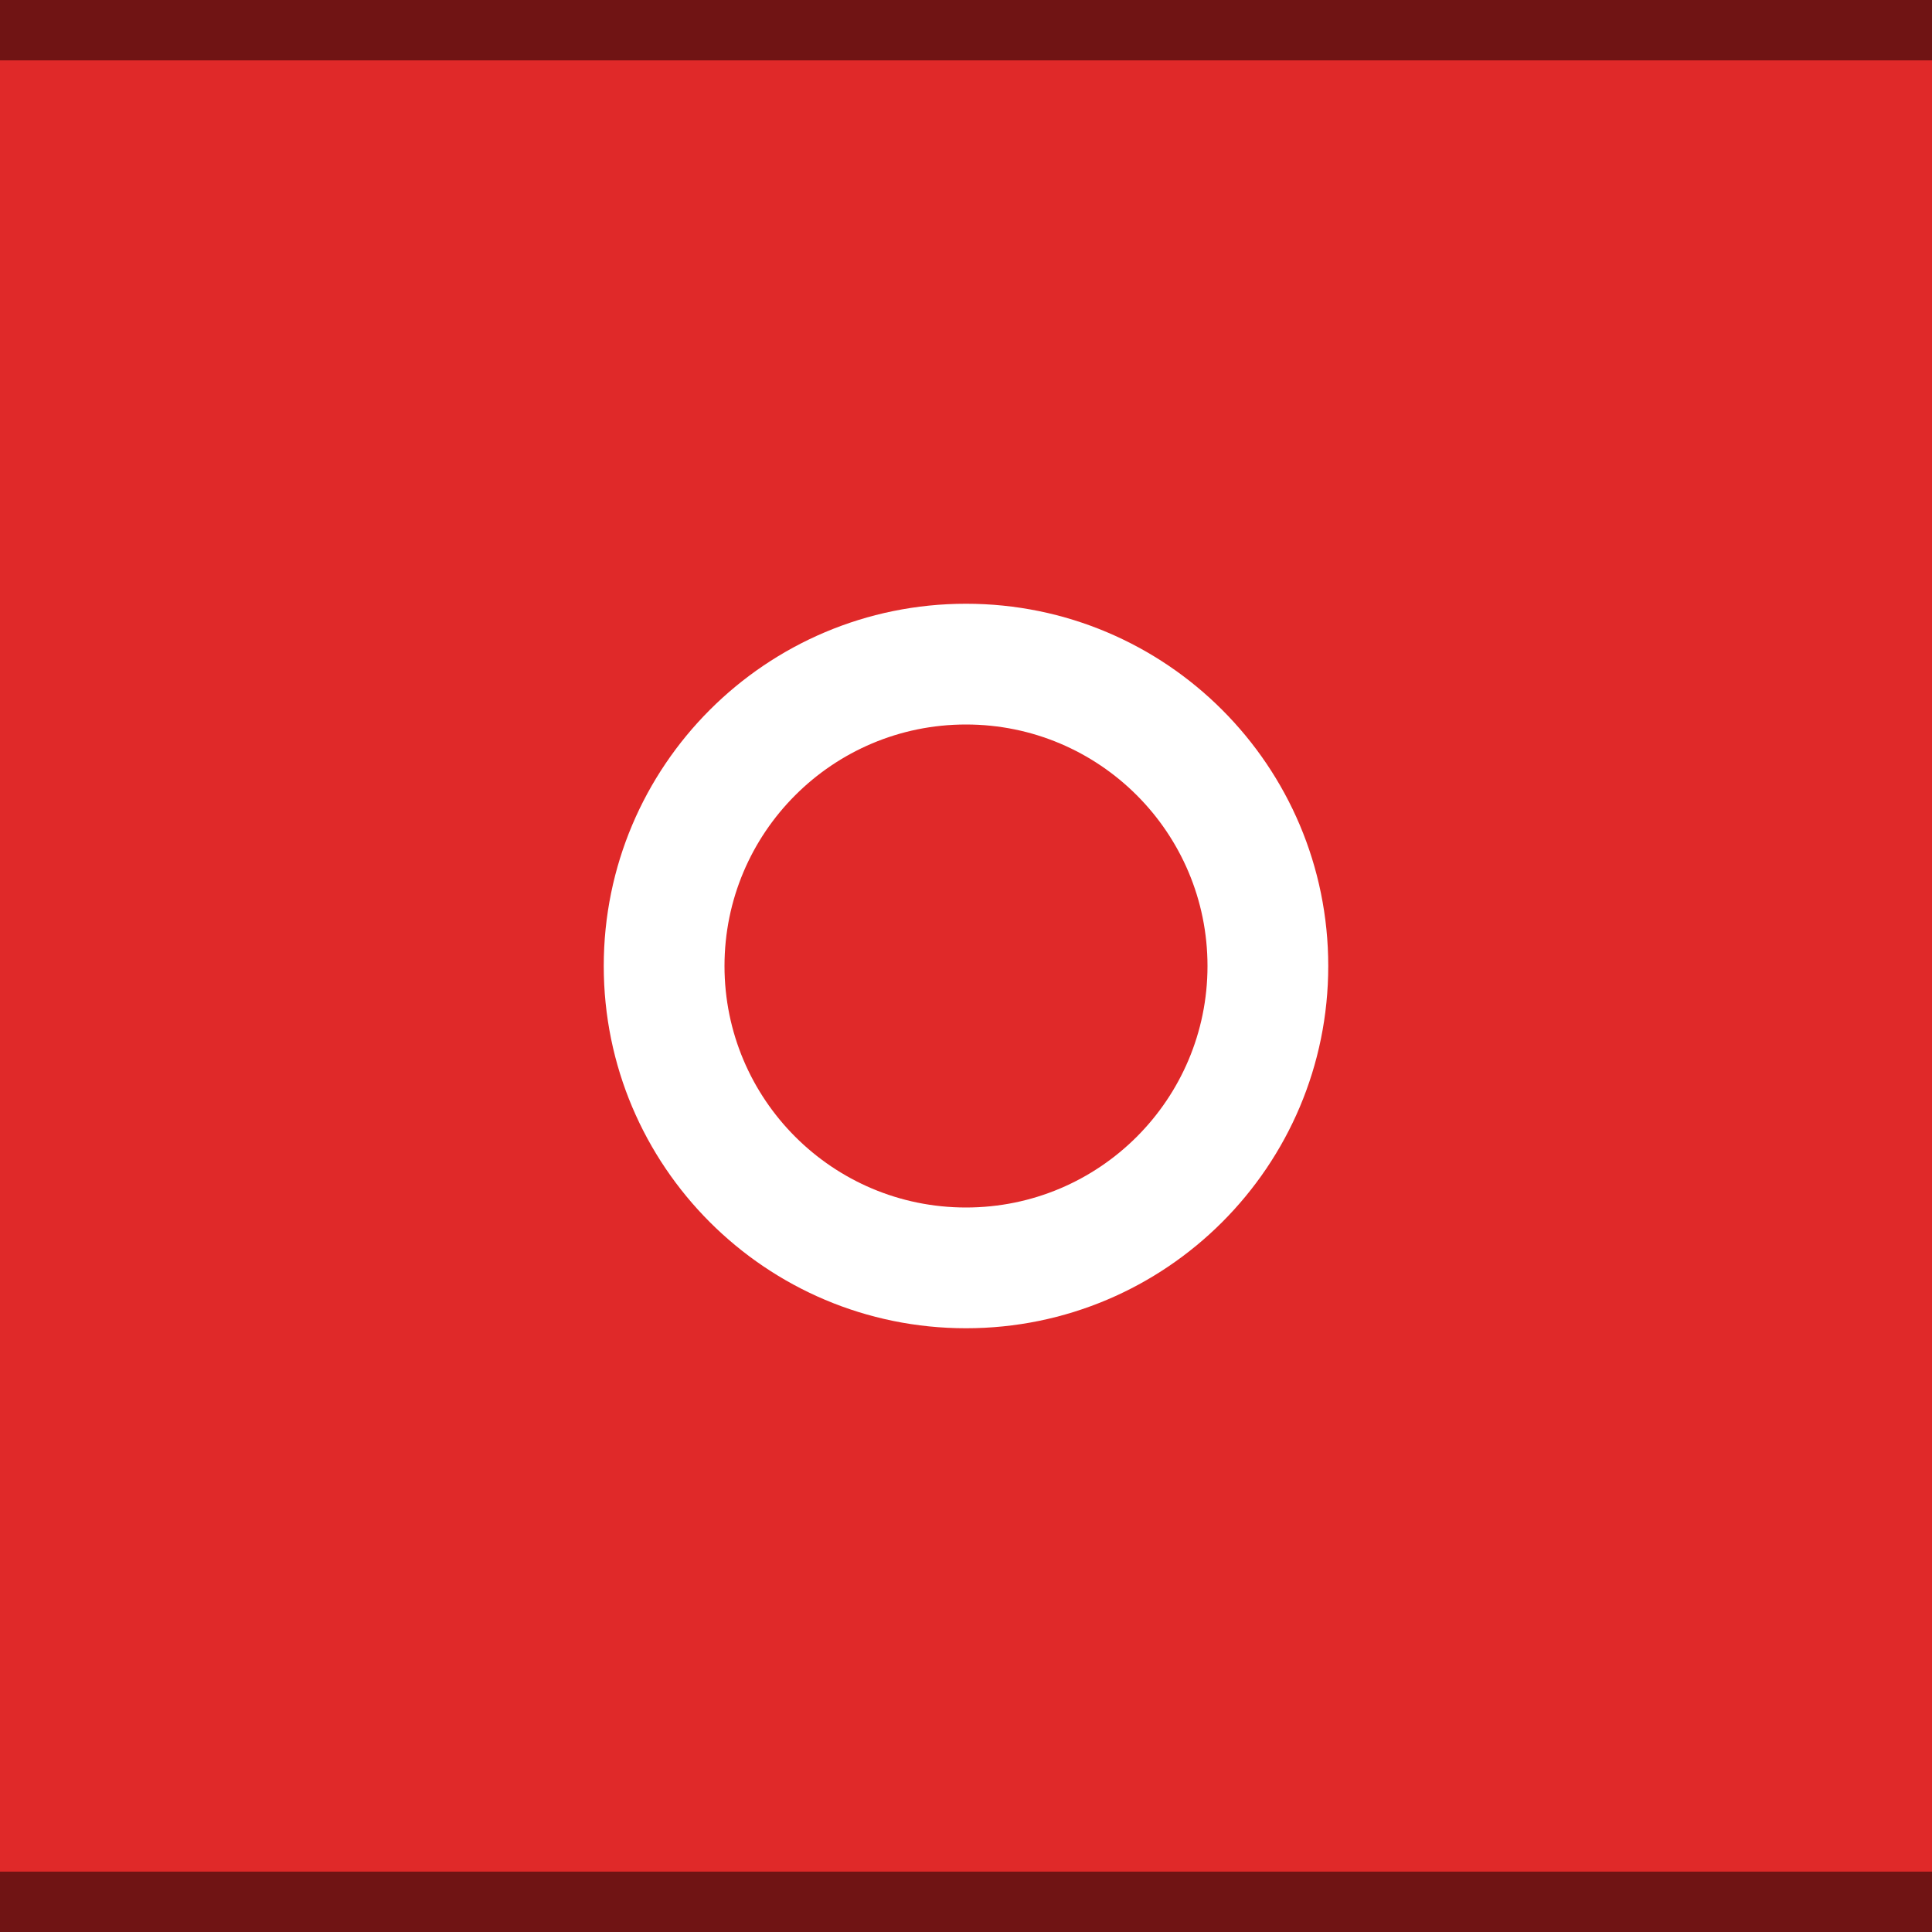
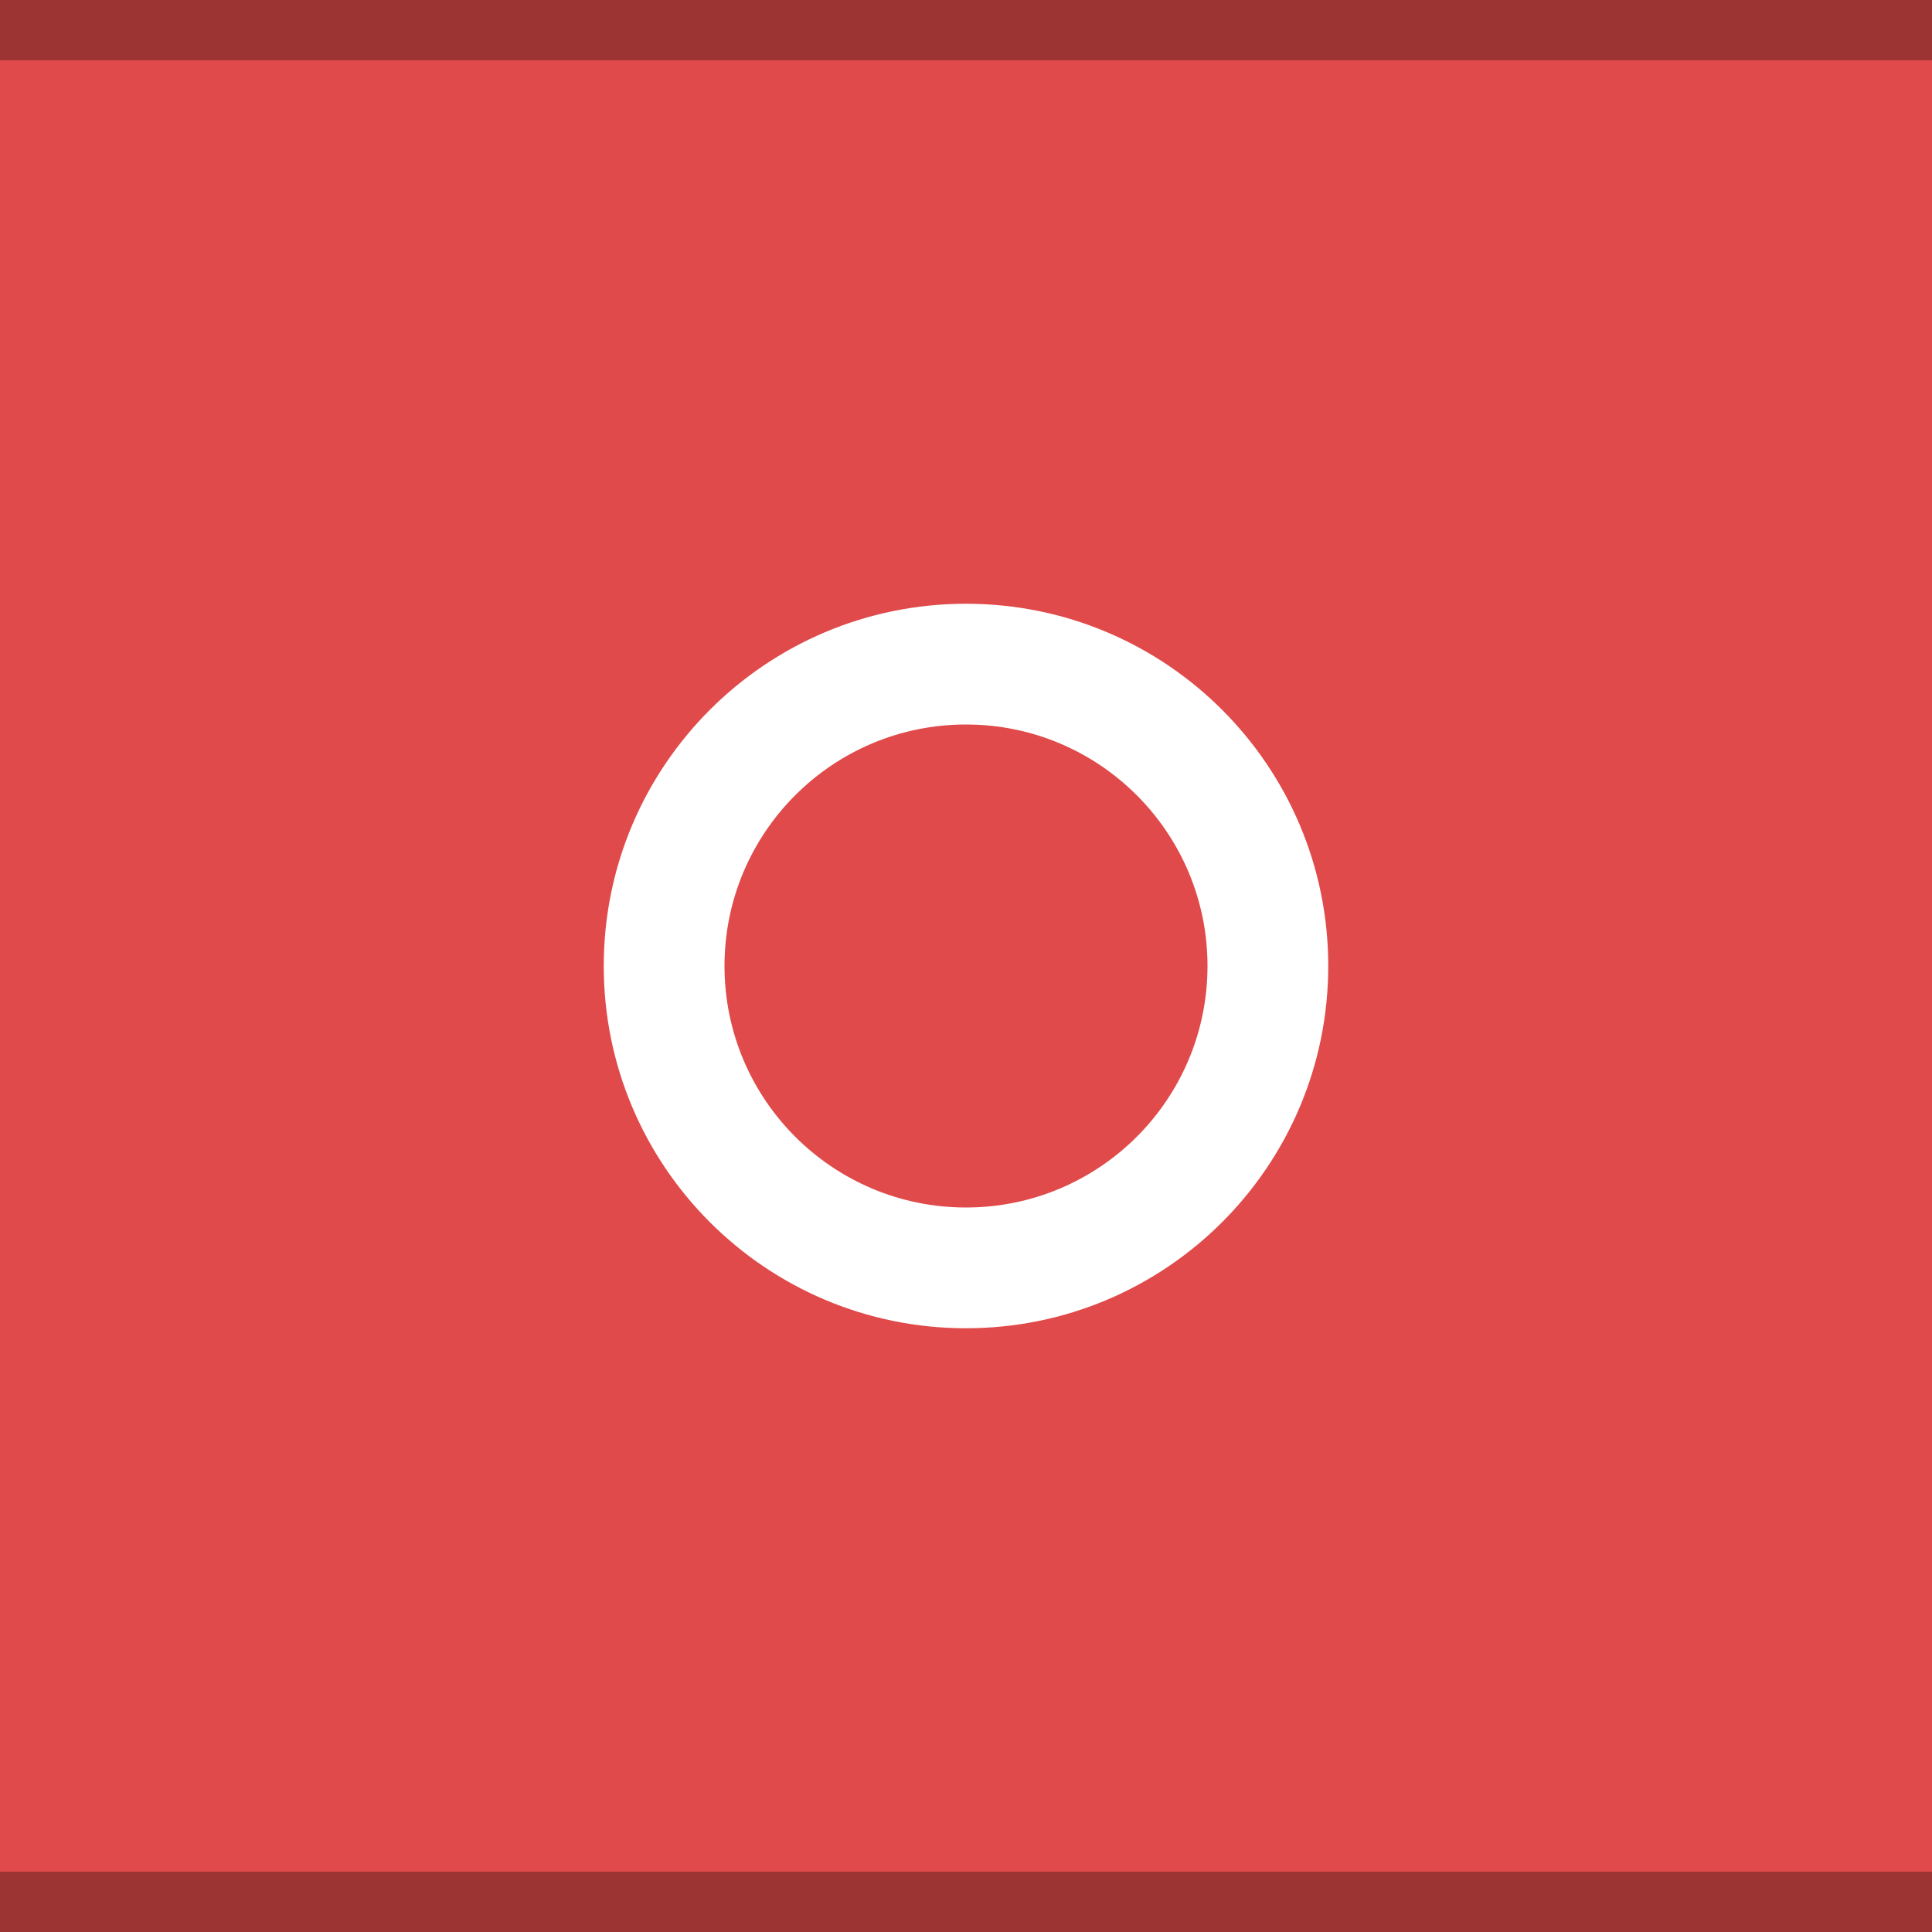
<svg xmlns="http://www.w3.org/2000/svg" width="32" height="32" viewBox="0 0 32 32" version="1.1" id="svg138">
  <defs id="defs142" />
-   <rect width="32" height="32" fill="#D6D6D6" id="rect128" style="fill:#e02929;fill-opacity:1" />
-   <g style="opacity:1;fill:#ffffff;fill-opacity:1" fill="#000000" opacity="0.38" id="g136">
-     <circle cx="16" cy="16" r="12" opacity="0" id="circle132" style="fill:#ffffff;fill-opacity:1" />
-     <path d="m16 10a6 6 0 0 0 -6 6 6 6 0 0 0 6 6 6 6 0 0 0 6 -6 6 6 0 0 0 -6 -6zm0 2a4 4 0 0 1 4 4 4 4 0 0 1 -4 4 4 4 0 0 1 -4 -4 4 4 0 0 1 4 -4z" id="path134" style="fill:#ffffff;fill-opacity:1" />
-   </g>
-   <rect width="32" height="1" fill="#FFFFFF" fill-opacity="0.4" id="rect166-5" style="opacity:0.5;fill:#000000;fill-opacity:1" x="0" y="0" />
-   <rect width="32" height="1" fill="#FFFFFF" fill-opacity="0.4" id="rect166-3" style="opacity:0.5;fill:#000000;fill-opacity:1" x="0" y="31" />
+   <rect width="32" height="32" fill="#D6D6D6" id="rect128" style="fill:#e04a4a;fill-opacity:1" />
+   <path d="m 16,10 a 6,6 0 0 0 -6,6 6,6 0 0 0 6,6 6,6 0 0 0 6,-6 6,6 0 0 0 -6,-6 z m 0,2 a 4,4 0 0 1 4,4 4,4 0 0 1 -4,4 4,4 0 0 1 -4,-4 4,4 0 0 1 4,-4 z" id="path134" style="fill:#ffffff;fill-opacity:1" />
+   <rect width="32" height="1" fill="#FFFFFF" fill-opacity="0.4" id="rect166-5" style="opacity:0.3;fill:#000000;fill-opacity:1" x="0" y="0" />
+   <rect width="32" height="1" fill="#FFFFFF" fill-opacity="0.4" id="rect166-3" style="opacity:0.3;fill:#000000;fill-opacity:1" x="0" y="31" />
</svg>
